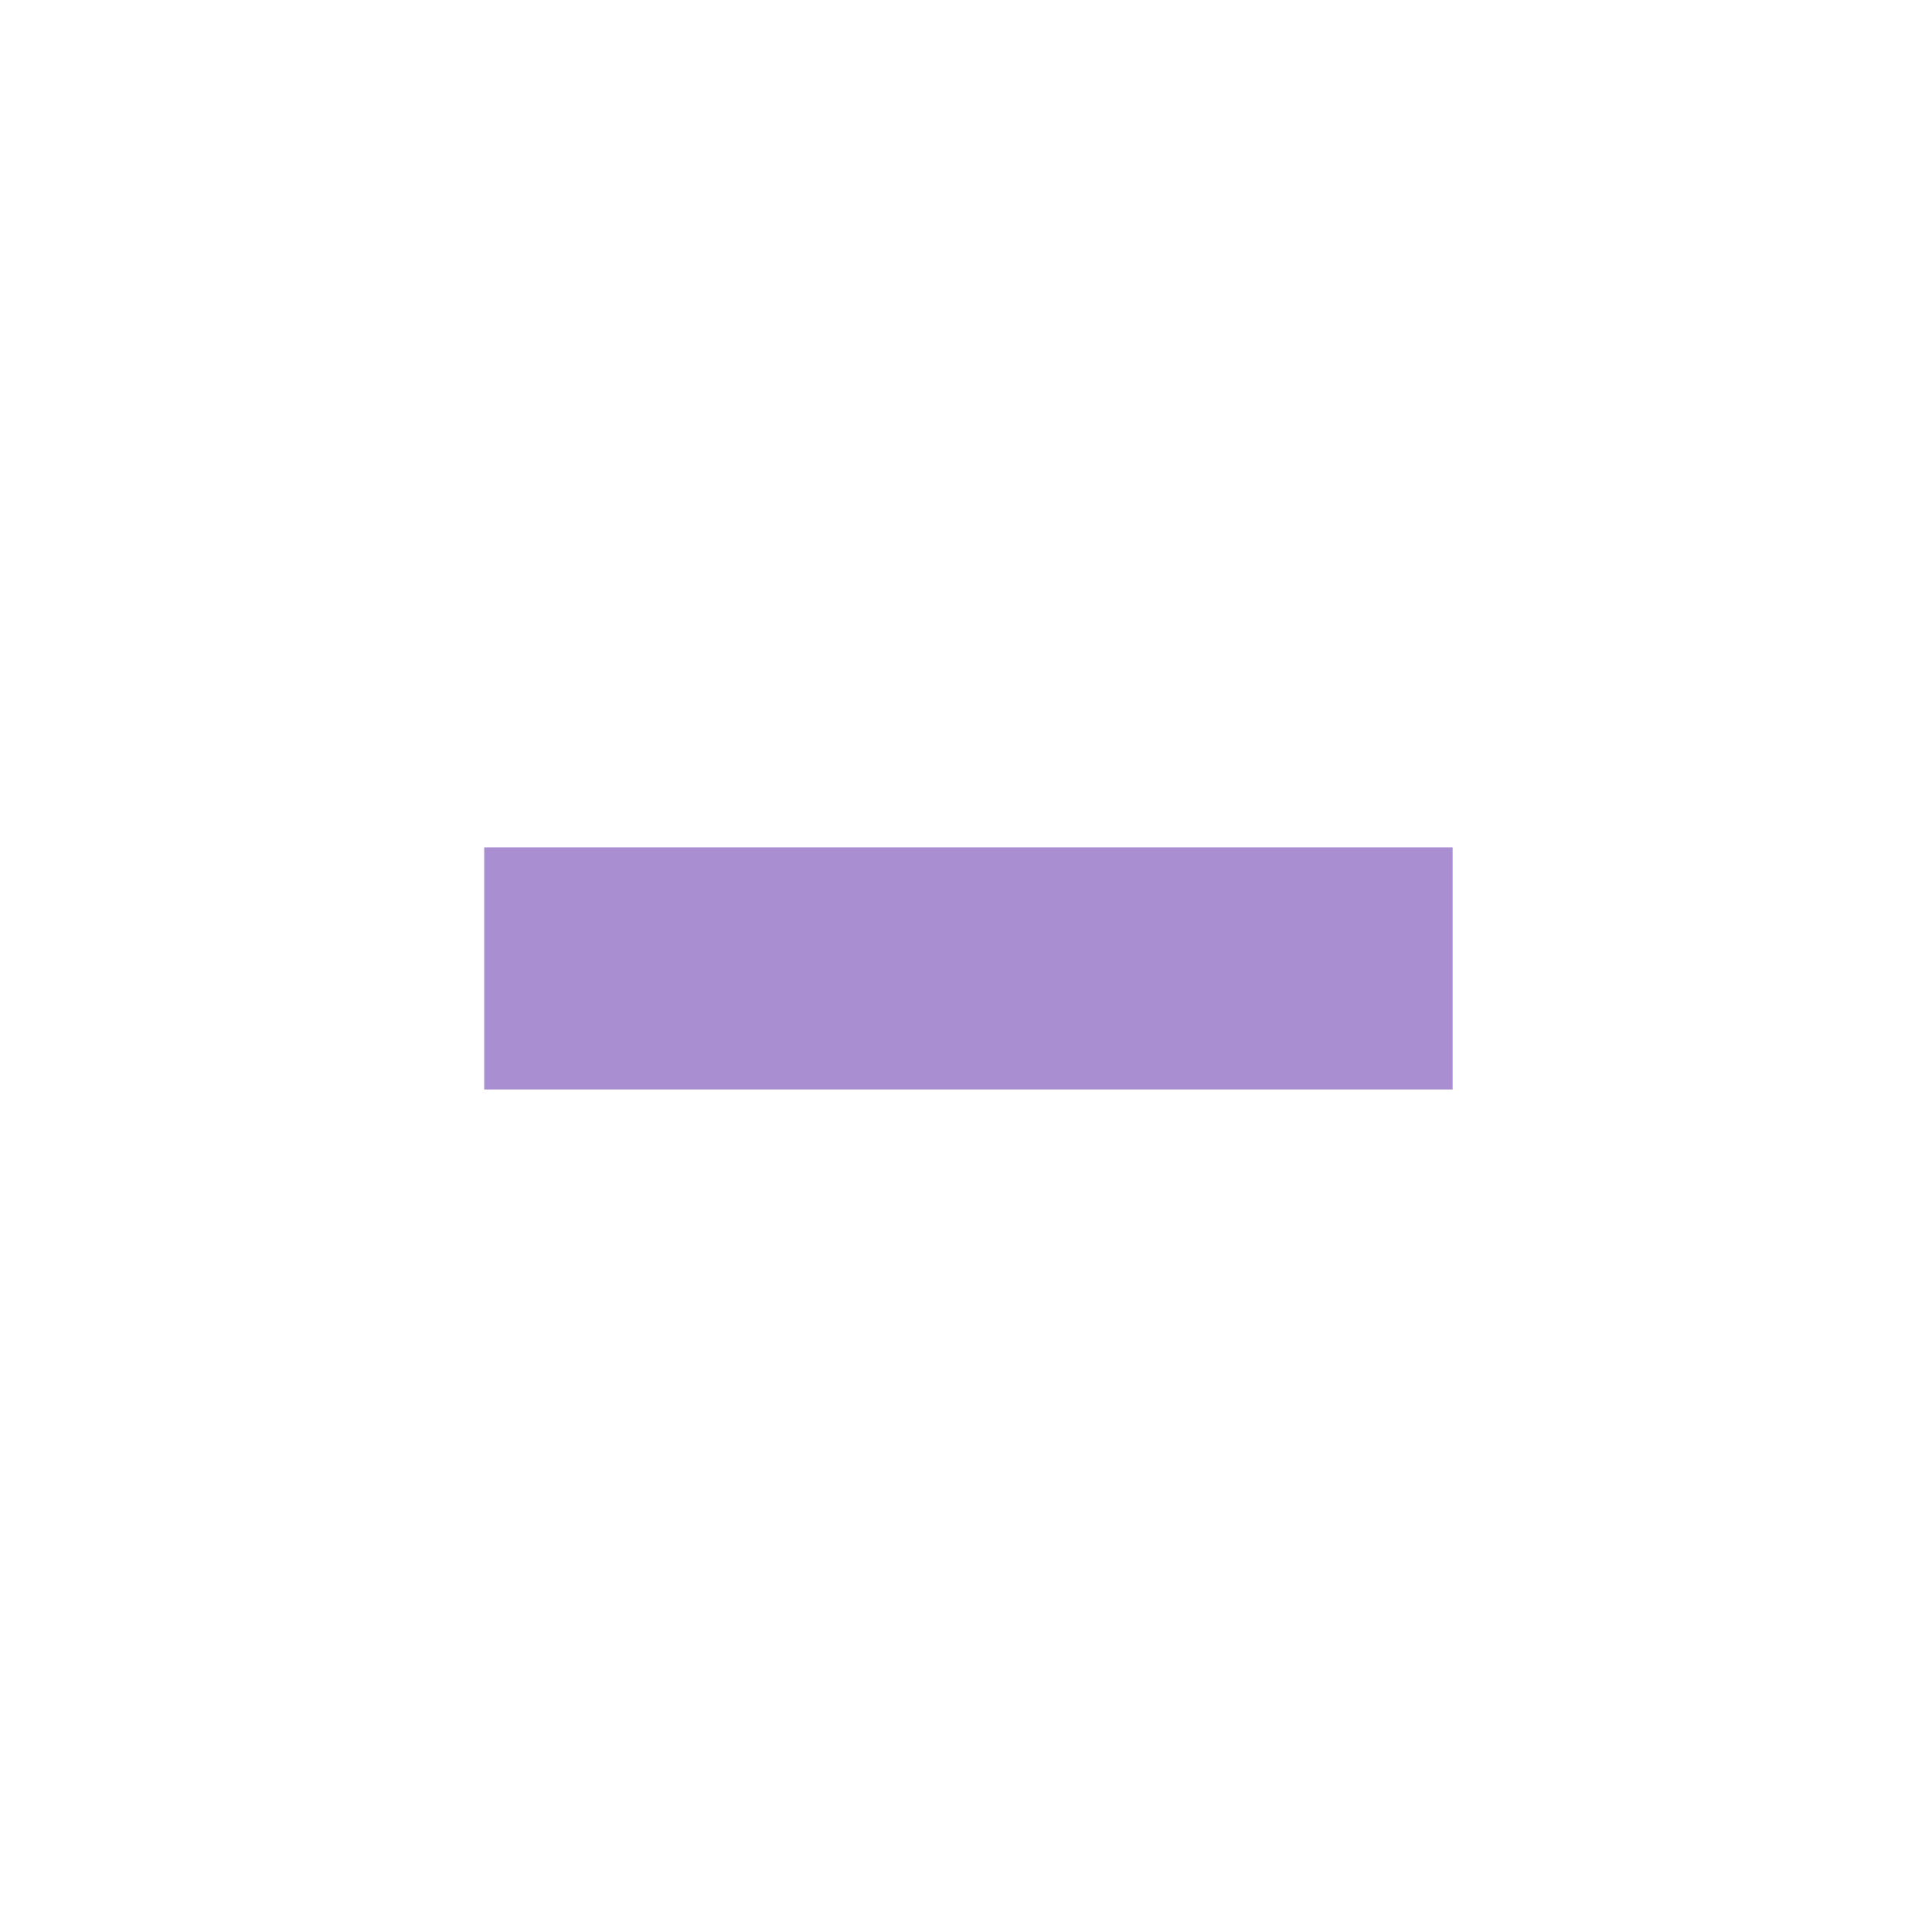
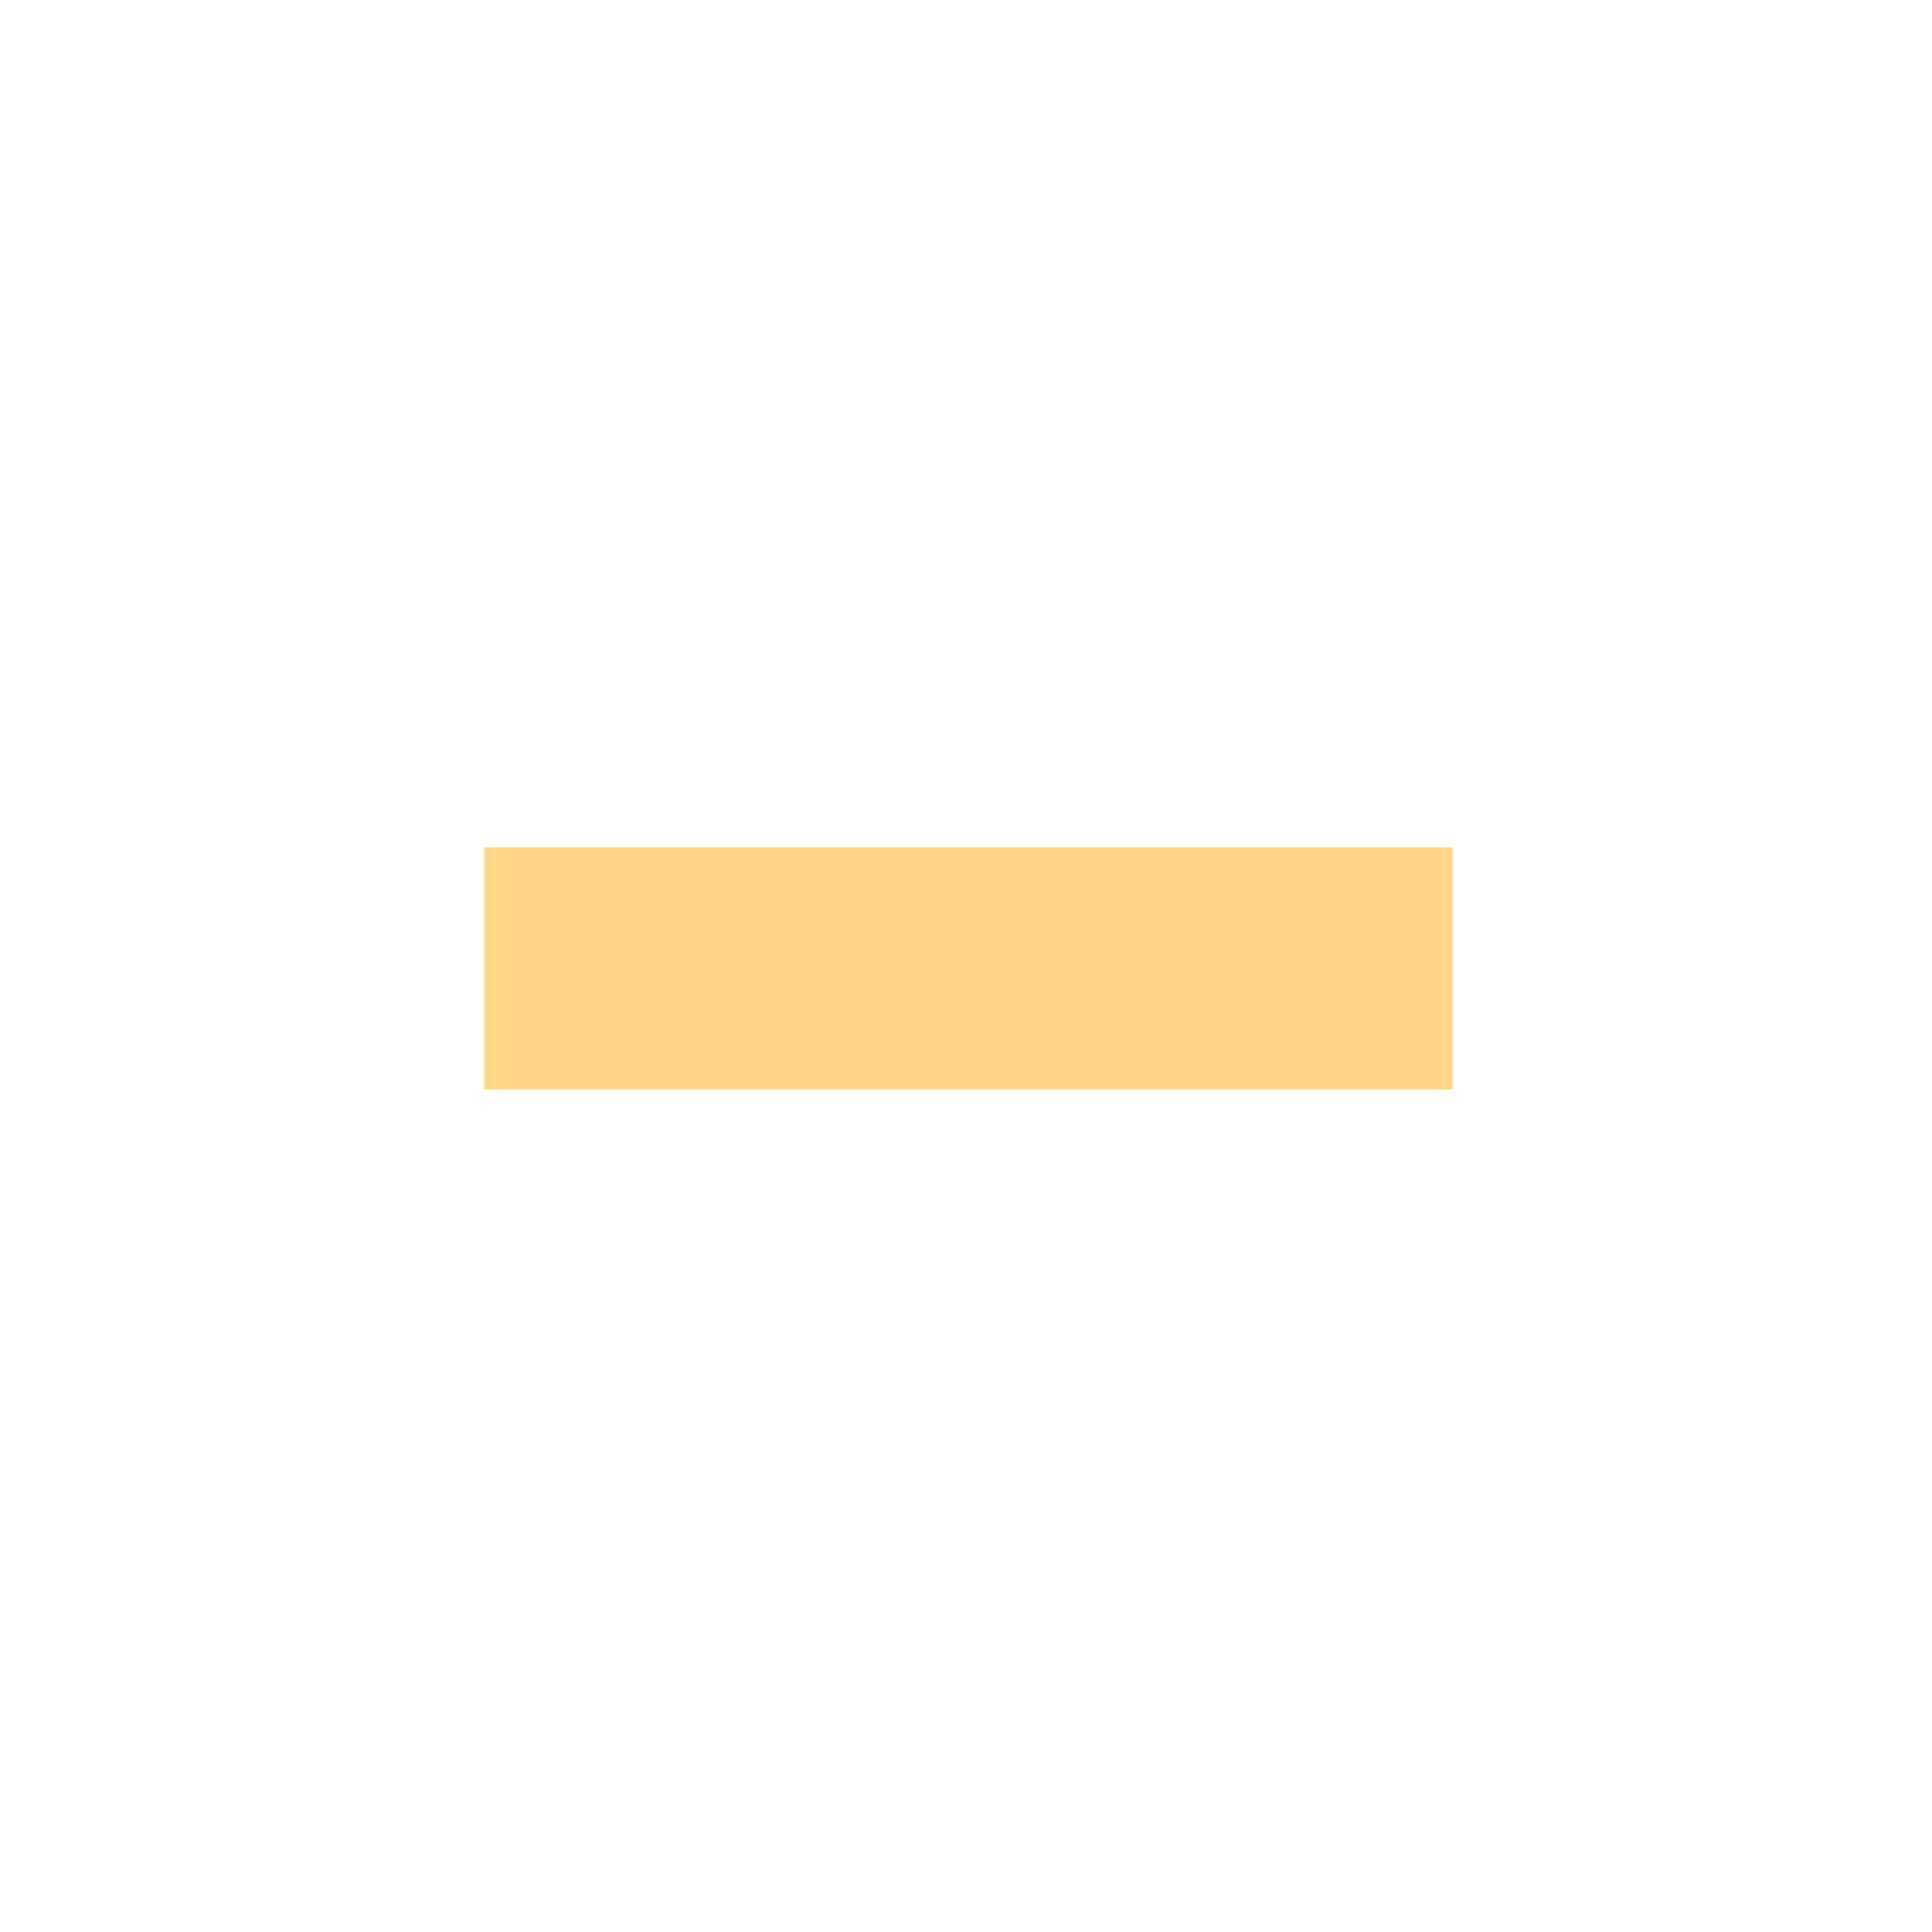
<svg xmlns="http://www.w3.org/2000/svg" width="133pt" height="133pt" viewBox="0 0 133 133" version="1.1">
  <g id="surface1">
-     <path style=" stroke:none;fill-rule:nonzero;fill:#a98fd2;fill-opacity:1;" d="M 33.332 58.332 L 100 58.332 L 100 75 L 33.332 75 Z M 33.332 58.332 " />
+     <path style=" stroke:none;fill-rule:nonzero;fill:#ffd787;fill-opacity:1;" d="M 33.332 58.332 L 100 58.332 L 100 75 L 33.332 75 Z M 33.332 58.332 " />
  </g>
</svg>
